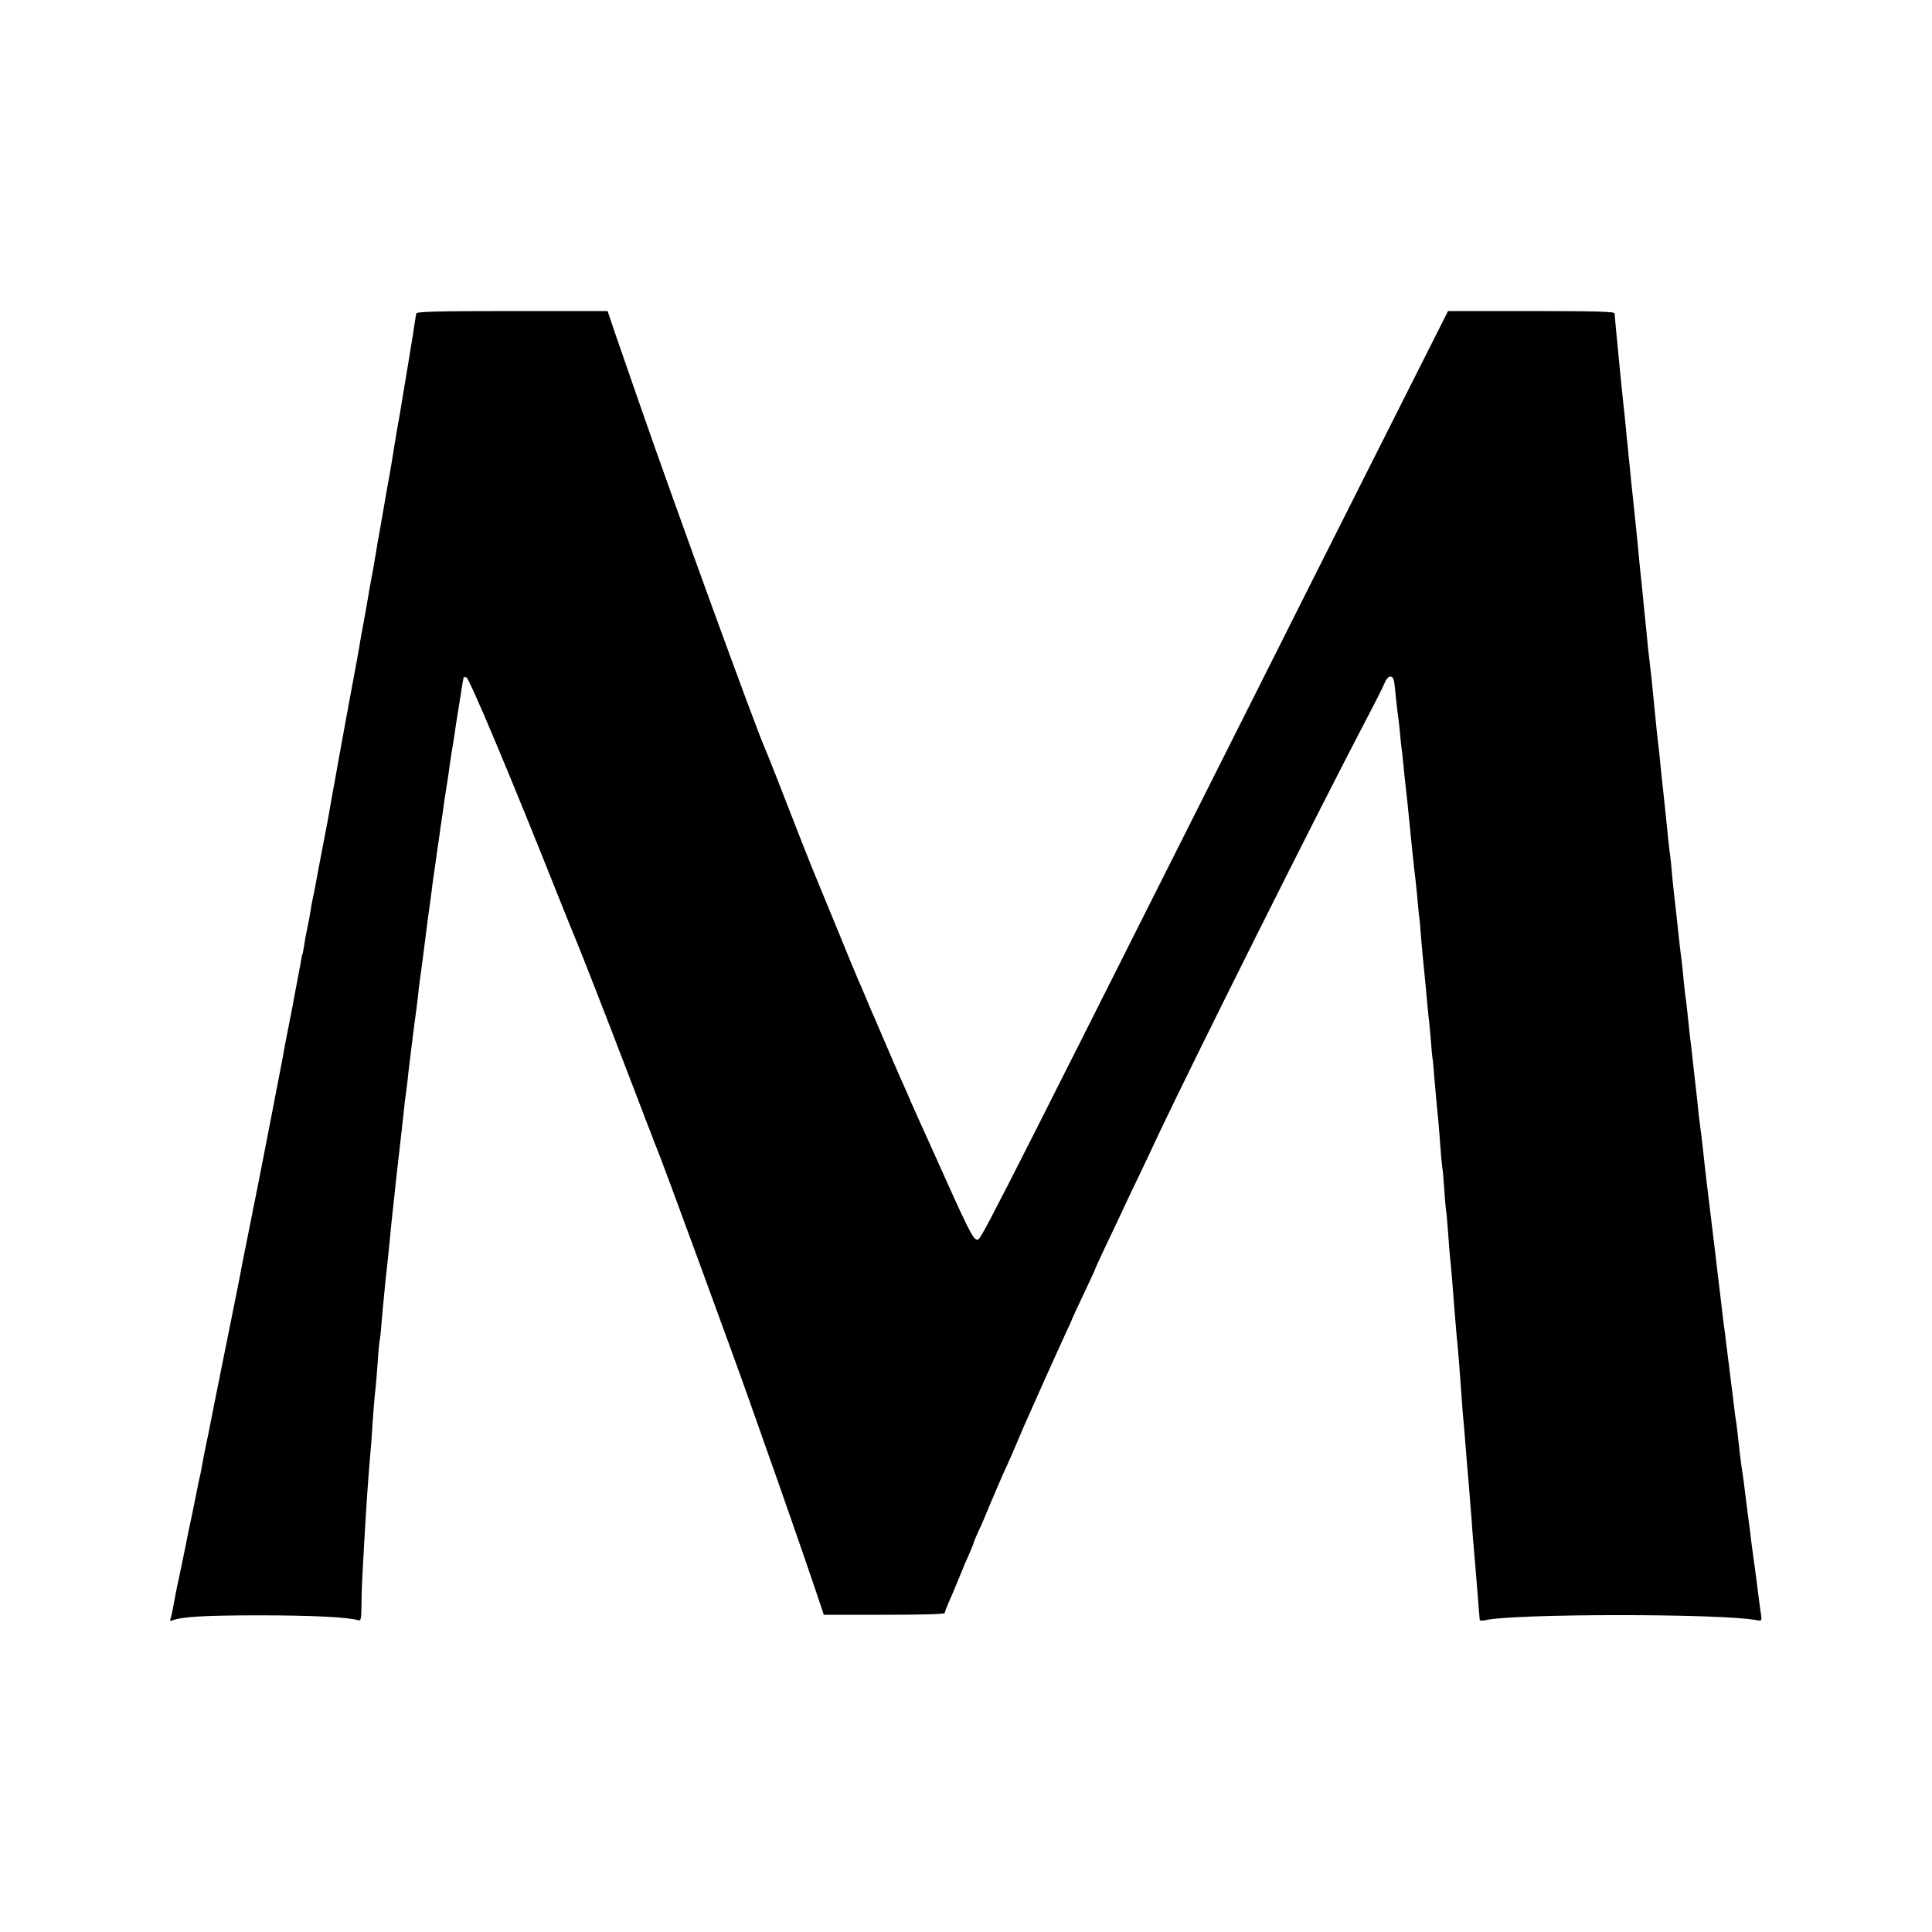
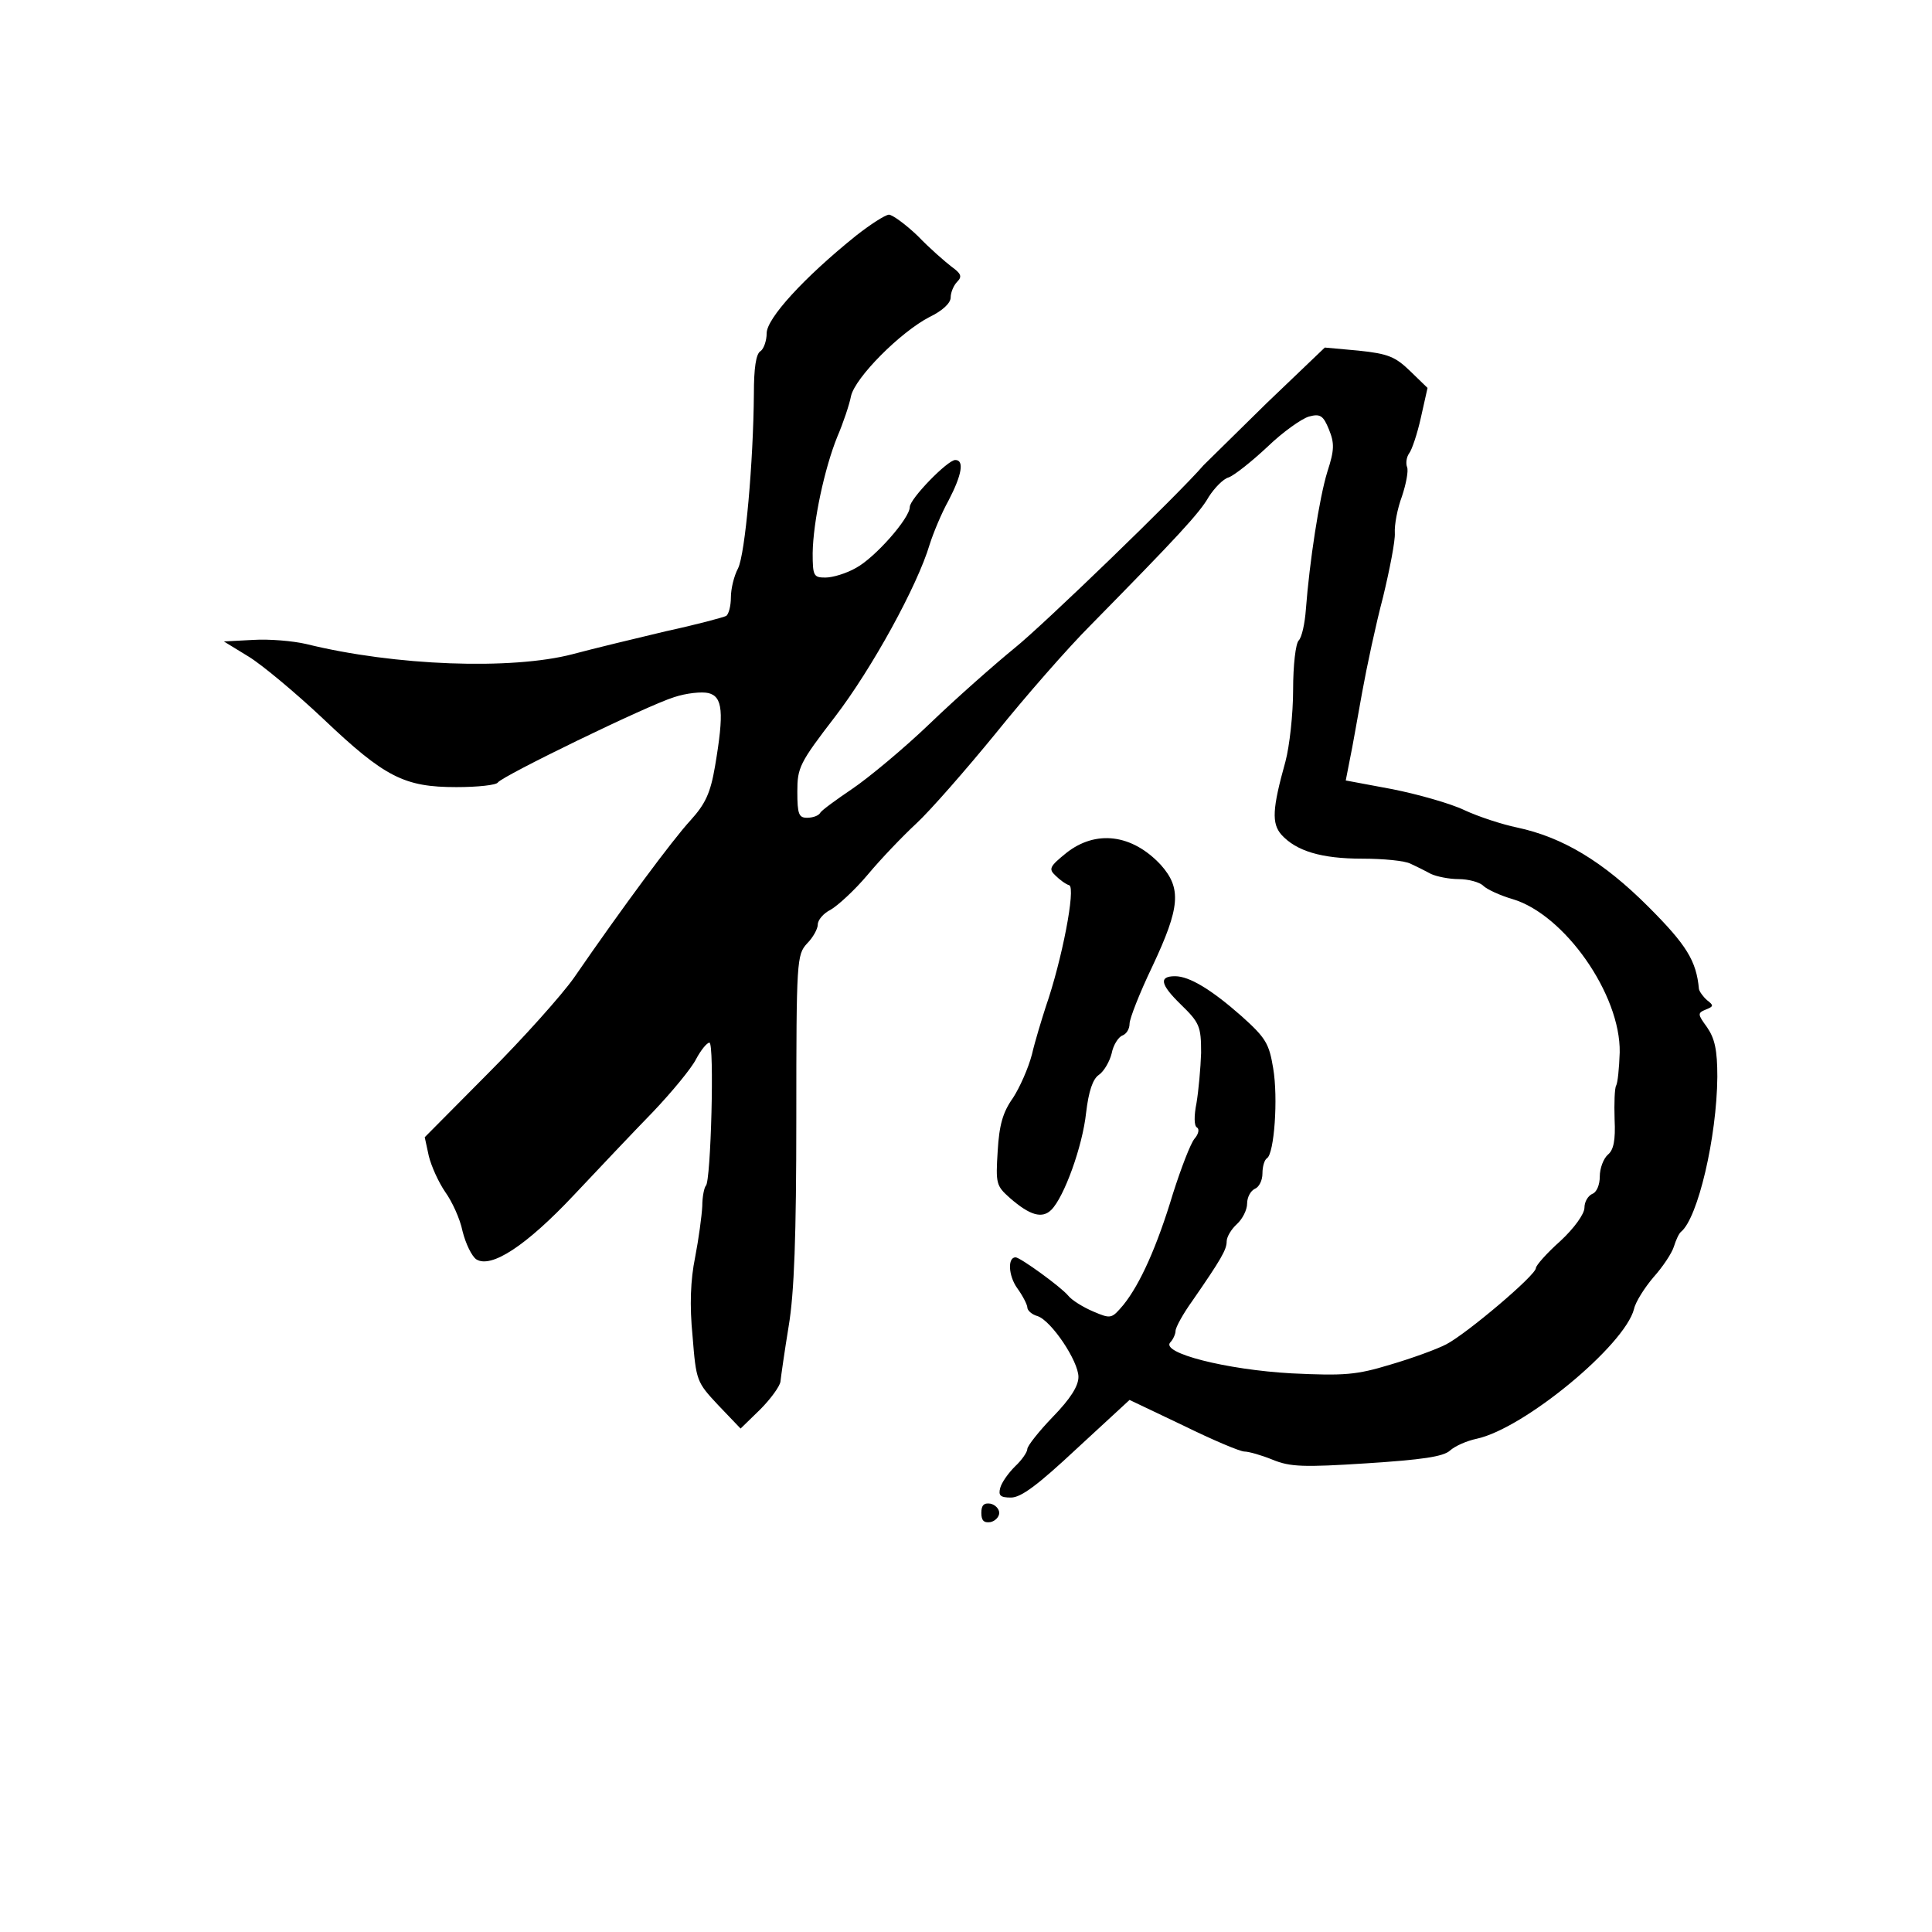
- <svg xmlns="http://www.w3.org/2000/svg" width="1333.333" height="1333.333" preserveAspectRatio="xMidYMid meet" version="1.0" viewBox="0 0 1000 1000">
-   <g fill="#000" stroke="none">
-     <path d="M2155 8378 c-2 -7 -6 -31 -9 -53 -7 -45 -9 -63 -37 -230 -11 -66 -22 -133 -25 -150 -6 -40 -16 -95 -20 -120 -3 -11 -11 -63 -20 -115 -14 -90 -18 -111 -28 -170 -3 -14 -17 -92 -31 -175 -14 -82 -28 -161 -31 -175 -2 -14 -8 -52 -14 -85 -5 -33 -12 -71 -15 -85 -6 -28 -7 -36 -29 -165 -9 -49 -18 -101 -21 -115 -3 -14 -7 -38 -10 -55 -2 -16 -11 -66 -19 -110 -26 -141 -35 -189 -41 -220 -2 -16 -7 -41 -10 -54 -2 -13 -20 -112 -40 -220 -19 -108 -37 -205 -39 -216 -9 -52 -18 -102 -22 -125 -3 -14 -16 -81 -29 -150 -13 -69 -27 -141 -30 -160 -3 -19 -10 -53 -15 -75 -5 -22 -11 -57 -14 -77 -3 -21 -10 -57 -15 -80 -5 -24 -13 -63 -16 -88 -4 -24 -8 -47 -10 -50 -2 -3 -6 -23 -9 -45 -4 -22 -25 -134 -47 -250 -23 -115 -43 -219 -44 -230 -3 -19 -141 -729 -150 -770 -3 -11 -7 -31 -9 -45 -3 -14 -14 -72 -26 -130 -12 -58 -24 -118 -27 -135 -2 -16 -40 -207 -84 -423 -43 -215 -81 -402 -83 -415 -2 -12 -11 -56 -20 -97 -8 -41 -18 -91 -21 -110 -3 -19 -8 -42 -10 -50 -2 -8 -6 -26 -9 -40 -2 -14 -16 -81 -30 -150 -15 -69 -29 -136 -31 -150 -4 -21 -34 -166 -51 -245 -2 -11 -9 -46 -15 -78 -5 -32 -13 -65 -16 -74 -5 -12 -2 -15 10 -10 49 19 170 26 447 26 272 0 459 -9 513 -25 15 -5 17 4 18 78 1 84 2 107 13 303 13 226 19 315 31 460 4 39 8 95 10 125 5 87 15 212 20 245 2 17 6 73 10 125 3 52 8 102 10 110 2 8 7 51 10 95 4 44 8 94 10 110 6 67 16 162 20 195 2 19 7 67 11 105 4 39 8 81 9 95 5 45 25 234 30 278 3 23 7 62 10 87 3 25 7 64 10 88 8 72 16 140 20 182 3 22 7 56 10 75 2 19 7 55 9 80 6 53 34 280 42 331 2 20 7 59 10 85 2 27 7 60 9 74 2 14 14 99 25 190 11 91 23 176 25 190 2 14 7 48 10 75 3 28 8 61 10 75 2 14 7 45 10 70 3 25 8 56 10 70 2 14 7 45 10 70 3 25 8 56 10 70 2 14 7 45 10 70 3 25 10 70 15 100 5 30 12 75 15 100 3 25 10 70 15 100 5 30 12 73 15 95 3 23 7 50 9 60 2 11 9 56 16 100 7 44 14 87 15 95 2 8 4 18 4 22 1 4 7 5 15 2 16 -6 235 -527 480 -1144 43 -107 82 -204 87 -215 15 -34 174 -441 244 -625 37 -96 78 -203 91 -237 13 -35 35 -93 50 -130 14 -38 29 -77 34 -88 23 -52 400 -1081 477 -1300 19 -55 60 -170 90 -255 69 -193 190 -541 251 -721 l46 -137 313 0 c187 0 313 3 313 9 0 5 9 28 19 52 11 23 36 83 56 132 20 50 45 109 56 132 10 24 19 45 19 49 0 3 11 29 24 57 14 29 41 92 61 142 21 49 48 112 60 140 45 98 63 141 89 202 14 35 37 86 50 115 13 29 52 116 86 193 35 77 80 178 101 223 22 46 39 85 39 87 0 1 27 60 60 129 33 70 60 128 60 131 0 2 22 50 49 107 27 56 67 141 89 188 22 47 64 137 95 200 30 63 75 158 99 210 211 443 824 1668 1077 2150 39 74 78 152 87 173 10 24 22 37 32 35 16 -3 18 -10 27 -108 4 -36 8 -76 11 -90 2 -14 6 -54 10 -90 3 -36 7 -75 9 -88 2 -13 7 -53 10 -90 3 -37 8 -80 10 -97 2 -16 6 -57 10 -90 3 -33 8 -78 10 -100 2 -22 9 -89 15 -150 6 -60 13 -121 15 -135 2 -14 6 -56 10 -95 3 -38 8 -86 10 -105 3 -19 7 -62 9 -95 3 -33 7 -85 10 -115 8 -75 13 -133 21 -215 3 -38 8 -86 10 -105 3 -19 7 -70 11 -113 3 -43 7 -87 9 -97 2 -10 6 -54 9 -97 6 -70 13 -149 22 -238 1 -16 6 -68 9 -115 3 -47 8 -97 10 -111 3 -14 7 -63 10 -109 3 -46 7 -95 9 -109 3 -14 7 -66 11 -116 3 -49 8 -108 10 -130 3 -22 7 -69 10 -105 12 -156 15 -189 20 -250 3 -36 7 -85 10 -110 4 -41 8 -94 21 -270 2 -36 6 -87 9 -115 3 -27 7 -81 10 -120 7 -92 13 -154 20 -240 3 -38 7 -95 10 -125 4 -65 14 -187 20 -250 2 -25 7 -85 11 -135 7 -89 11 -142 13 -159 1 -4 11 -6 24 -3 142 36 1234 36 1409 1 25 -5 27 -3 24 23 -3 15 -14 100 -25 188 -12 88 -24 178 -27 200 -2 22 -7 56 -9 75 -3 19 -7 53 -10 75 -5 41 -11 88 -20 160 -3 22 -8 56 -11 75 -7 49 -12 96 -19 160 -3 30 -8 66 -10 80 -3 14 -7 48 -10 75 -3 28 -8 64 -10 80 -2 17 -7 53 -10 80 -3 28 -8 64 -10 80 -2 17 -7 53 -10 80 -3 28 -8 64 -10 80 -3 17 -7 53 -10 80 -3 28 -10 84 -15 125 -5 41 -12 98 -15 125 -3 28 -7 66 -10 85 -2 19 -11 94 -20 165 -9 72 -18 146 -20 165 -2 19 -7 58 -10 85 -14 133 -27 235 -30 255 -1 8 -6 47 -9 85 -4 39 -10 90 -13 115 -3 25 -6 56 -8 70 -2 25 -13 117 -20 175 -2 17 -6 59 -10 95 -4 36 -8 76 -11 90 -2 14 -6 54 -10 90 -3 36 -7 76 -9 90 -4 29 -15 120 -20 170 -3 34 -13 121 -21 190 -2 19 -7 64 -10 100 -3 36 -7 76 -9 90 -5 30 -11 92 -25 230 -6 58 -13 121 -15 140 -2 19 -7 62 -10 95 -3 33 -7 74 -9 90 -5 35 -15 130 -21 195 -16 167 -17 174 -29 275 -3 22 -8 69 -11 105 -4 36 -8 81 -10 100 -2 19 -7 64 -10 100 -3 36 -8 81 -10 100 -2 19 -7 62 -10 95 -6 67 -10 111 -29 290 -13 118 -17 164 -21 205 -3 25 -7 65 -9 90 -3 25 -8 74 -11 110 -4 36 -8 83 -11 105 -12 110 -46 462 -47 483 0 9 -93 12 -431 12 l-431 0 -321 -637 c-177 -351 -559 -1110 -849 -1688 -1282 -2550 -1248 -2482 -1268 -2481 -21 1 -46 52 -229 461 -27 61 -59 130 -70 155 -11 25 -28 63 -38 85 -9 22 -26 60 -37 85 -11 25 -49 110 -83 190 -34 80 -68 159 -75 175 -8 17 -28 64 -45 105 -17 41 -38 89 -45 105 -7 17 -55 131 -105 255 -51 124 -98 239 -105 255 -16 36 -125 313 -201 510 -30 77 -59 149 -64 160 -41 88 -468 1261 -648 1780 -50 143 -108 311 -129 372 l-38 113 -493 0 c-385 0 -494 -3 -497 -12z" transform="translate(0,1000) scale(0.1,-0.1)" />
+ <svg xmlns="http://www.w3.org/2000/svg" version="1.0" width="378pt" height="378pt" viewBox="0 0 378 378" preserveAspectRatio="xMidYMid meet">
+   <g transform="translate(0,378) scale(0.1,-0.1)" fill="#000000" stroke="none">
+     <path d="M1675 3319 c-102 -82 -175 -162 -175 -191 0 -15 -6 -31 -12 -35 -9 -5 -13 -34 -13 -83 -1 -134 -17 -314 -31 -342 -8 -15 -14 -40 -14 -57 0 -16 -4 -32 -9 -36 -6 -3 -58 -17 -118 -30 -59 -14 -142 -34 -183 -45 -119 -31 -347 -23 -521 20 -26 6 -72 10 -104 8 l-57 -3 49 -30 c26 -16 92 -71 145 -121 121 -115 159 -134 261 -134 42 0 78 4 81 9 9 13 293 151 345 167 24 8 54 11 67 8 28 -7 31 -37 13 -143 -9 -53 -19 -74 -48 -106 -35 -38 -133 -170 -228 -308 -24 -34 -99 -118 -168 -187 l-124 -125 8 -37 c5 -20 19 -51 32 -70 13 -18 29 -52 34 -77 6 -24 18 -49 27 -55 29 -18 97 26 191 126 48 51 118 125 155 163 37 39 75 85 84 103 9 17 21 32 26 32 10 0 3 -272 -7 -280 -3 -3 -7 -21 -7 -40 -1 -19 -7 -64 -14 -100 -9 -44 -11 -94 -5 -154 7 -88 8 -90 50 -135 l44 -46 38 37 c21 21 39 46 40 55 1 10 8 59 16 108 11 65 15 177 15 408 0 309 1 319 21 341 12 12 21 29 21 37 0 9 11 22 25 29 14 8 47 38 73 69 25 30 68 75 95 100 27 25 97 105 155 176 58 72 141 167 186 212 168 171 213 219 231 251 11 17 28 35 39 38 11 4 45 31 76 60 30 29 67 55 81 59 22 6 28 2 39 -25 11 -27 11 -40 -3 -83 -16 -52 -35 -177 -42 -269 -2 -28 -8 -55 -14 -61 -6 -6 -11 -48 -11 -97 0 -47 -7 -110 -15 -140 -26 -93 -27 -121 -8 -143 29 -32 78 -47 158 -47 41 0 84 -4 95 -10 11 -5 29 -14 40 -20 11 -5 35 -10 54 -10 19 0 41 -6 48 -13 7 -7 33 -19 57 -26 102 -30 212 -187 210 -300 -1 -31 -4 -60 -7 -65 -3 -5 -4 -35 -3 -66 2 -41 -2 -60 -13 -69 -9 -8 -16 -27 -16 -43 0 -16 -6 -31 -15 -34 -8 -4 -15 -15 -15 -27 0 -12 -20 -40 -47 -65 -27 -24 -48 -48 -48 -53 0 -14 -135 -128 -175 -149 -19 -10 -69 -28 -110 -40 -66 -20 -89 -22 -193 -17 -127 7 -258 40 -237 61 5 5 10 16 10 22 0 7 15 34 33 59 56 81 67 100 67 116 0 9 9 24 20 34 11 10 20 28 20 40 0 13 7 25 15 29 8 3 15 16 15 30 0 14 4 27 9 30 14 9 22 117 12 176 -8 48 -14 59 -62 102 -59 52 -102 78 -130 78 -32 0 -29 -16 11 -55 37 -36 40 -43 40 -95 -1 -30 -5 -74 -9 -98 -5 -25 -5 -45 1 -48 5 -3 3 -13 -5 -22 -8 -10 -26 -57 -42 -107 -31 -103 -64 -177 -97 -218 -23 -27 -24 -28 -59 -13 -19 8 -42 22 -49 31 -14 17 -94 75 -103 75 -16 0 -14 -36 3 -60 11 -15 20 -33 20 -38 0 -6 9 -14 20 -17 27 -9 80 -88 80 -119 0 -18 -16 -43 -50 -78 -27 -28 -50 -57 -50 -63 0 -6 -11 -22 -24 -34 -13 -13 -26 -31 -29 -42 -4 -15 0 -19 21 -19 20 0 53 25 129 96 l103 95 105 -50 c57 -28 111 -51 120 -51 8 0 33 -7 55 -16 34 -14 60 -15 184 -7 108 7 150 13 163 25 10 9 33 19 52 23 93 20 290 183 308 254 3 14 21 42 38 62 18 20 36 47 40 60 4 13 10 26 14 29 33 27 70 185 71 303 0 53 -5 75 -20 97 -19 26 -19 28 -2 35 15 6 15 8 2 18 -8 7 -15 17 -16 22 -5 55 -24 86 -99 161 -89 89 -168 136 -257 155 -29 6 -75 21 -103 34 -27 13 -91 31 -141 41 l-91 17 8 41 c5 23 15 82 24 131 9 50 27 134 41 187 13 54 24 110 23 125 -1 16 5 48 14 72 8 24 13 50 10 57 -3 8 -1 20 4 27 5 6 16 38 23 70 l13 58 -34 33 c-29 28 -43 34 -101 40 l-66 6 -114 -109 c-62 -61 -117 -115 -123 -121 -49 -57 -315 -314 -370 -358 -38 -31 -113 -97 -165 -147 -52 -50 -121 -107 -152 -128 -31 -21 -60 -42 -63 -47 -3 -6 -15 -10 -26 -10 -16 0 -19 7 -19 51 0 47 4 56 74 147 72 94 161 256 185 337 7 22 23 61 37 86 26 50 31 79 13 79 -15 0 -89 -76 -89 -92 0 -22 -68 -99 -105 -119 -19 -11 -46 -19 -60 -19 -23 0 -25 3 -25 48 1 62 23 165 48 227 12 28 24 64 27 80 8 36 96 125 154 155 25 12 41 27 41 38 0 10 6 24 13 31 10 10 7 16 -11 29 -13 10 -43 36 -66 60 -24 23 -50 42 -57 42 -8 -1 -36 -19 -64 -41z" />
+     <path d="M2086 2111 c-32 -26 -35 -31 -21 -44 8 -8 20 -17 27 -19 13 -5 -14 -146 -46 -238 -8 -25 -21 -67 -27 -93 -7 -27 -24 -65 -37 -85 -20 -28 -27 -53 -30 -104 -4 -64 -3 -68 24 -92 39 -34 63 -41 81 -23 25 25 61 124 68 190 5 42 13 66 25 74 10 7 21 26 25 42 3 16 13 32 21 35 8 3 14 13 14 23 0 10 20 61 45 113 54 115 57 152 16 198 -56 60 -127 69 -185 23z" />
+     <path d="M1920 820 c0 -15 5 -20 18 -18 9 2 17 10 17 18 0 8 -8 16 -17 18 -13 2 -18 -3 -18 -18z" />
  </g>
</svg>
